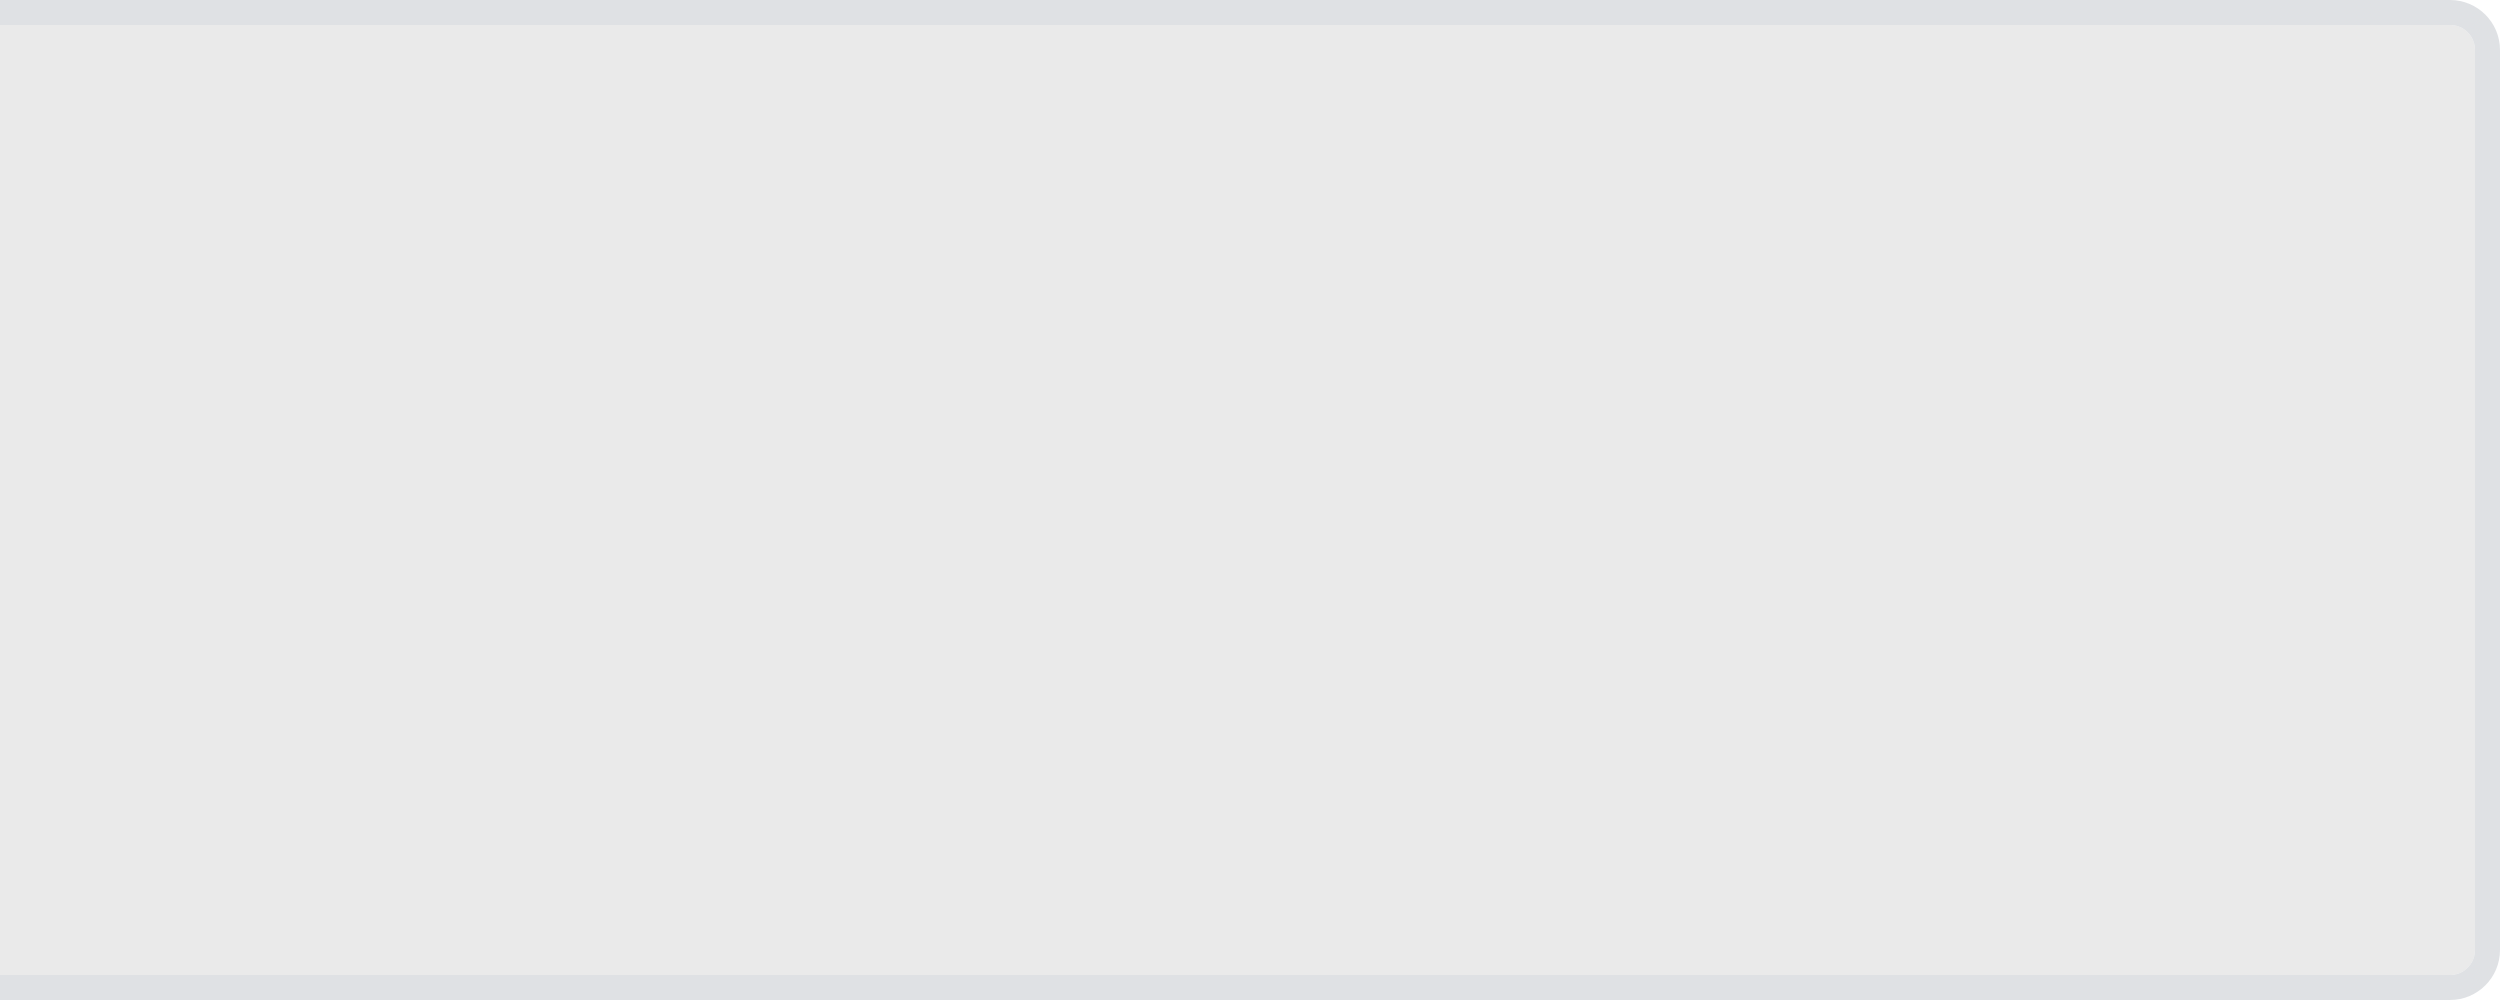
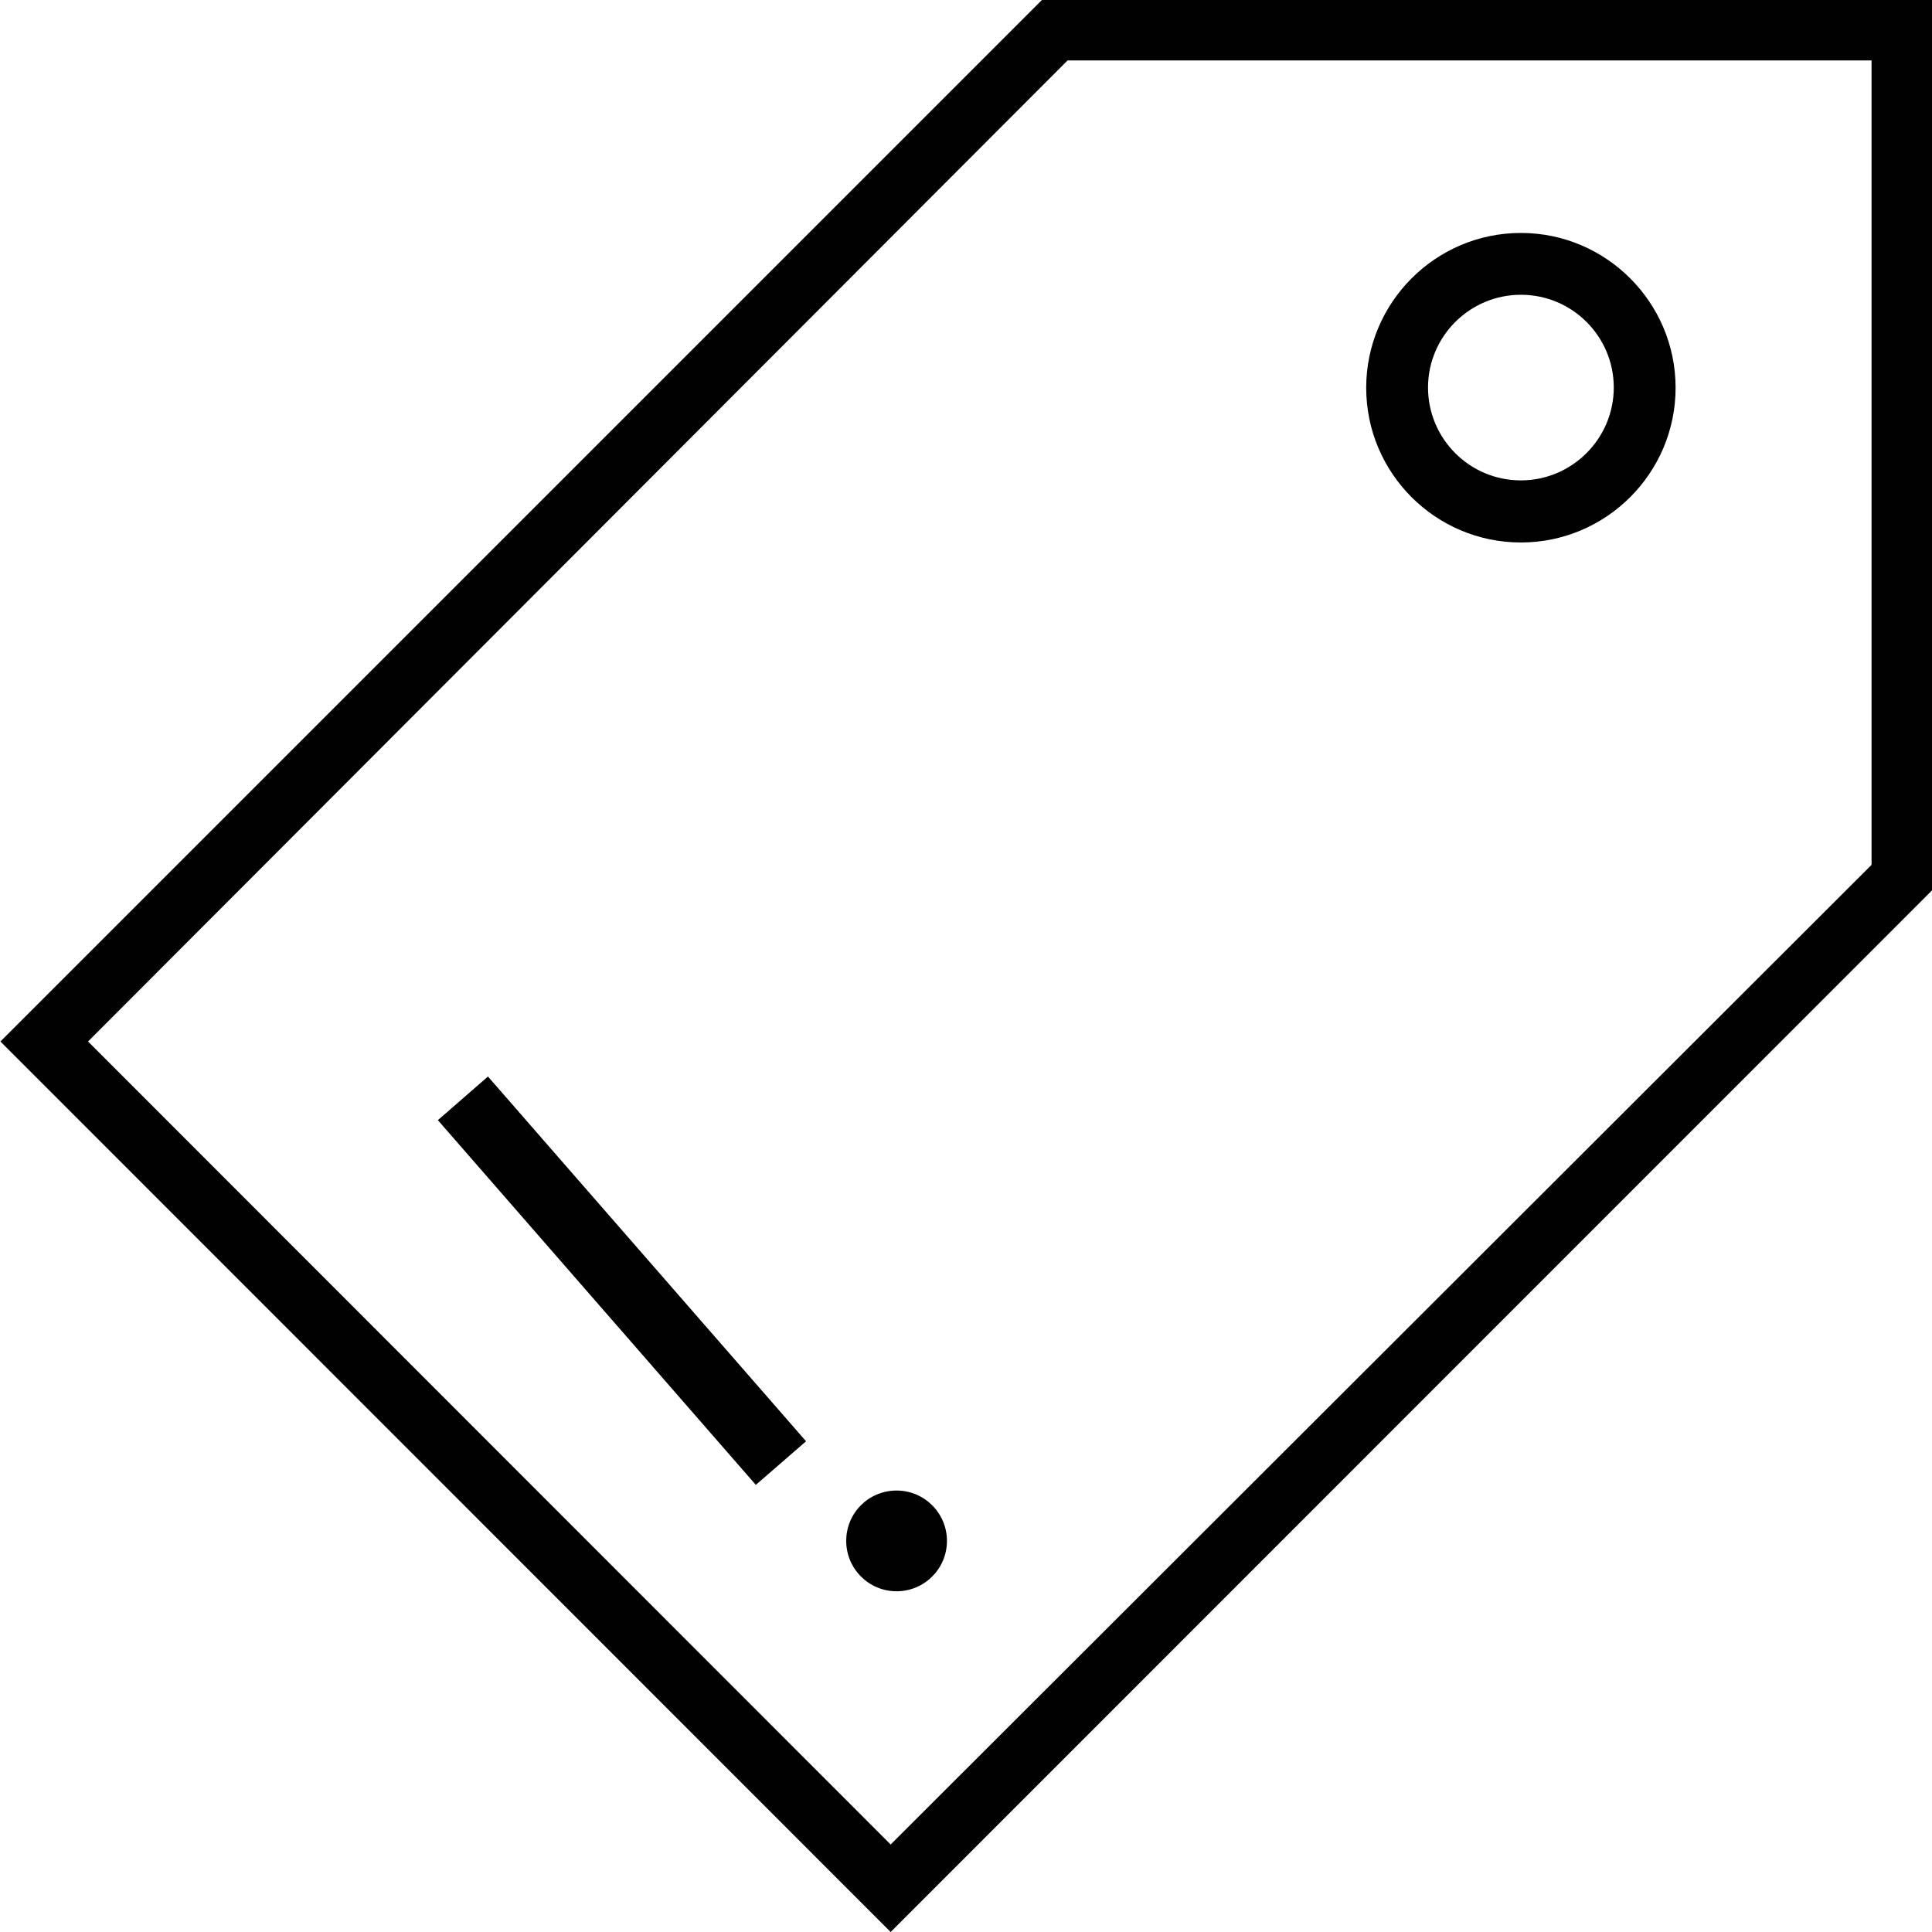
- <svg xmlns="http://www.w3.org/2000/svg" version="1.1" width="100px" height="40px">
-   <g transform="matrix(1 0 0 1 -372 -72 )">
-     <path d="M 372 73  L 470 73  A 1 1 0 0 1 471 74 L 471 110  A 1 1 0 0 1 470 111 L 372 111  L 372 73  Z " fill-rule="nonzero" fill="#eaeaea" stroke="none" />
-     <path d="M 372 72.5  L 470 72.5  A 1.5 1.5 0 0 1 471.5 74 L 471.5 110  A 1.5 1.5 0 0 1 470 111.5 L 372 111.5  " stroke-width="1" stroke="#dadce0" fill="none" stroke-opacity="0.867" />
+ <svg xmlns="http://www.w3.org/2000/svg" version="1.1" width="14px" height="14px">
+   <g transform="matrix(1 0 0 1 -66 -216 )">
+     <path d="M 6.454 14  L 14 6.452  L 14 0  L 7.55 0  L 0.003 7.547  L 6.454 14  Z M 0.638 7.547  L 7.736 0.438  L 13.562 0.438  L 13.562 6.267  L 6.454 13.366  L 0.638 7.547  Z M 12.142 2.81  C 12.142 2.192  11.639 1.688  11.021 1.688  C 10.403 1.688  9.9 2.192  9.9 2.81  C 9.9 3.428  10.402 3.931  11.021 3.931  C 11.639 3.931  12.142 3.428  12.142 2.81  Z M 6.497 11.531  C 6.698 11.531  6.862 11.368  6.862 11.166  C 6.862 10.965  6.699 10.801  6.497 10.801  C 6.295 10.801  6.132 10.963  6.132 11.166  C 6.132 11.367  6.295 11.531  6.497 11.531  Z M 5.477 10.76  L 5.841 10.444  L 3.536 7.801  L 3.173 8.117  L 5.477 10.76  Z M 11.694 2.808  C 11.694 3.179  11.391 3.481  11.021 3.481  C 10.649 3.481  10.348 3.179  10.348 2.808  C 10.348 2.438  10.65 2.136  11.021 2.136  C 11.393 2.136  11.694 2.438  11.694 2.808  Z " fill-rule="nonzero" fill="#000000" stroke="none" fill-opacity="0.996" transform="matrix(1 0 0 1 66 216 )" />
  </g>
</svg>
